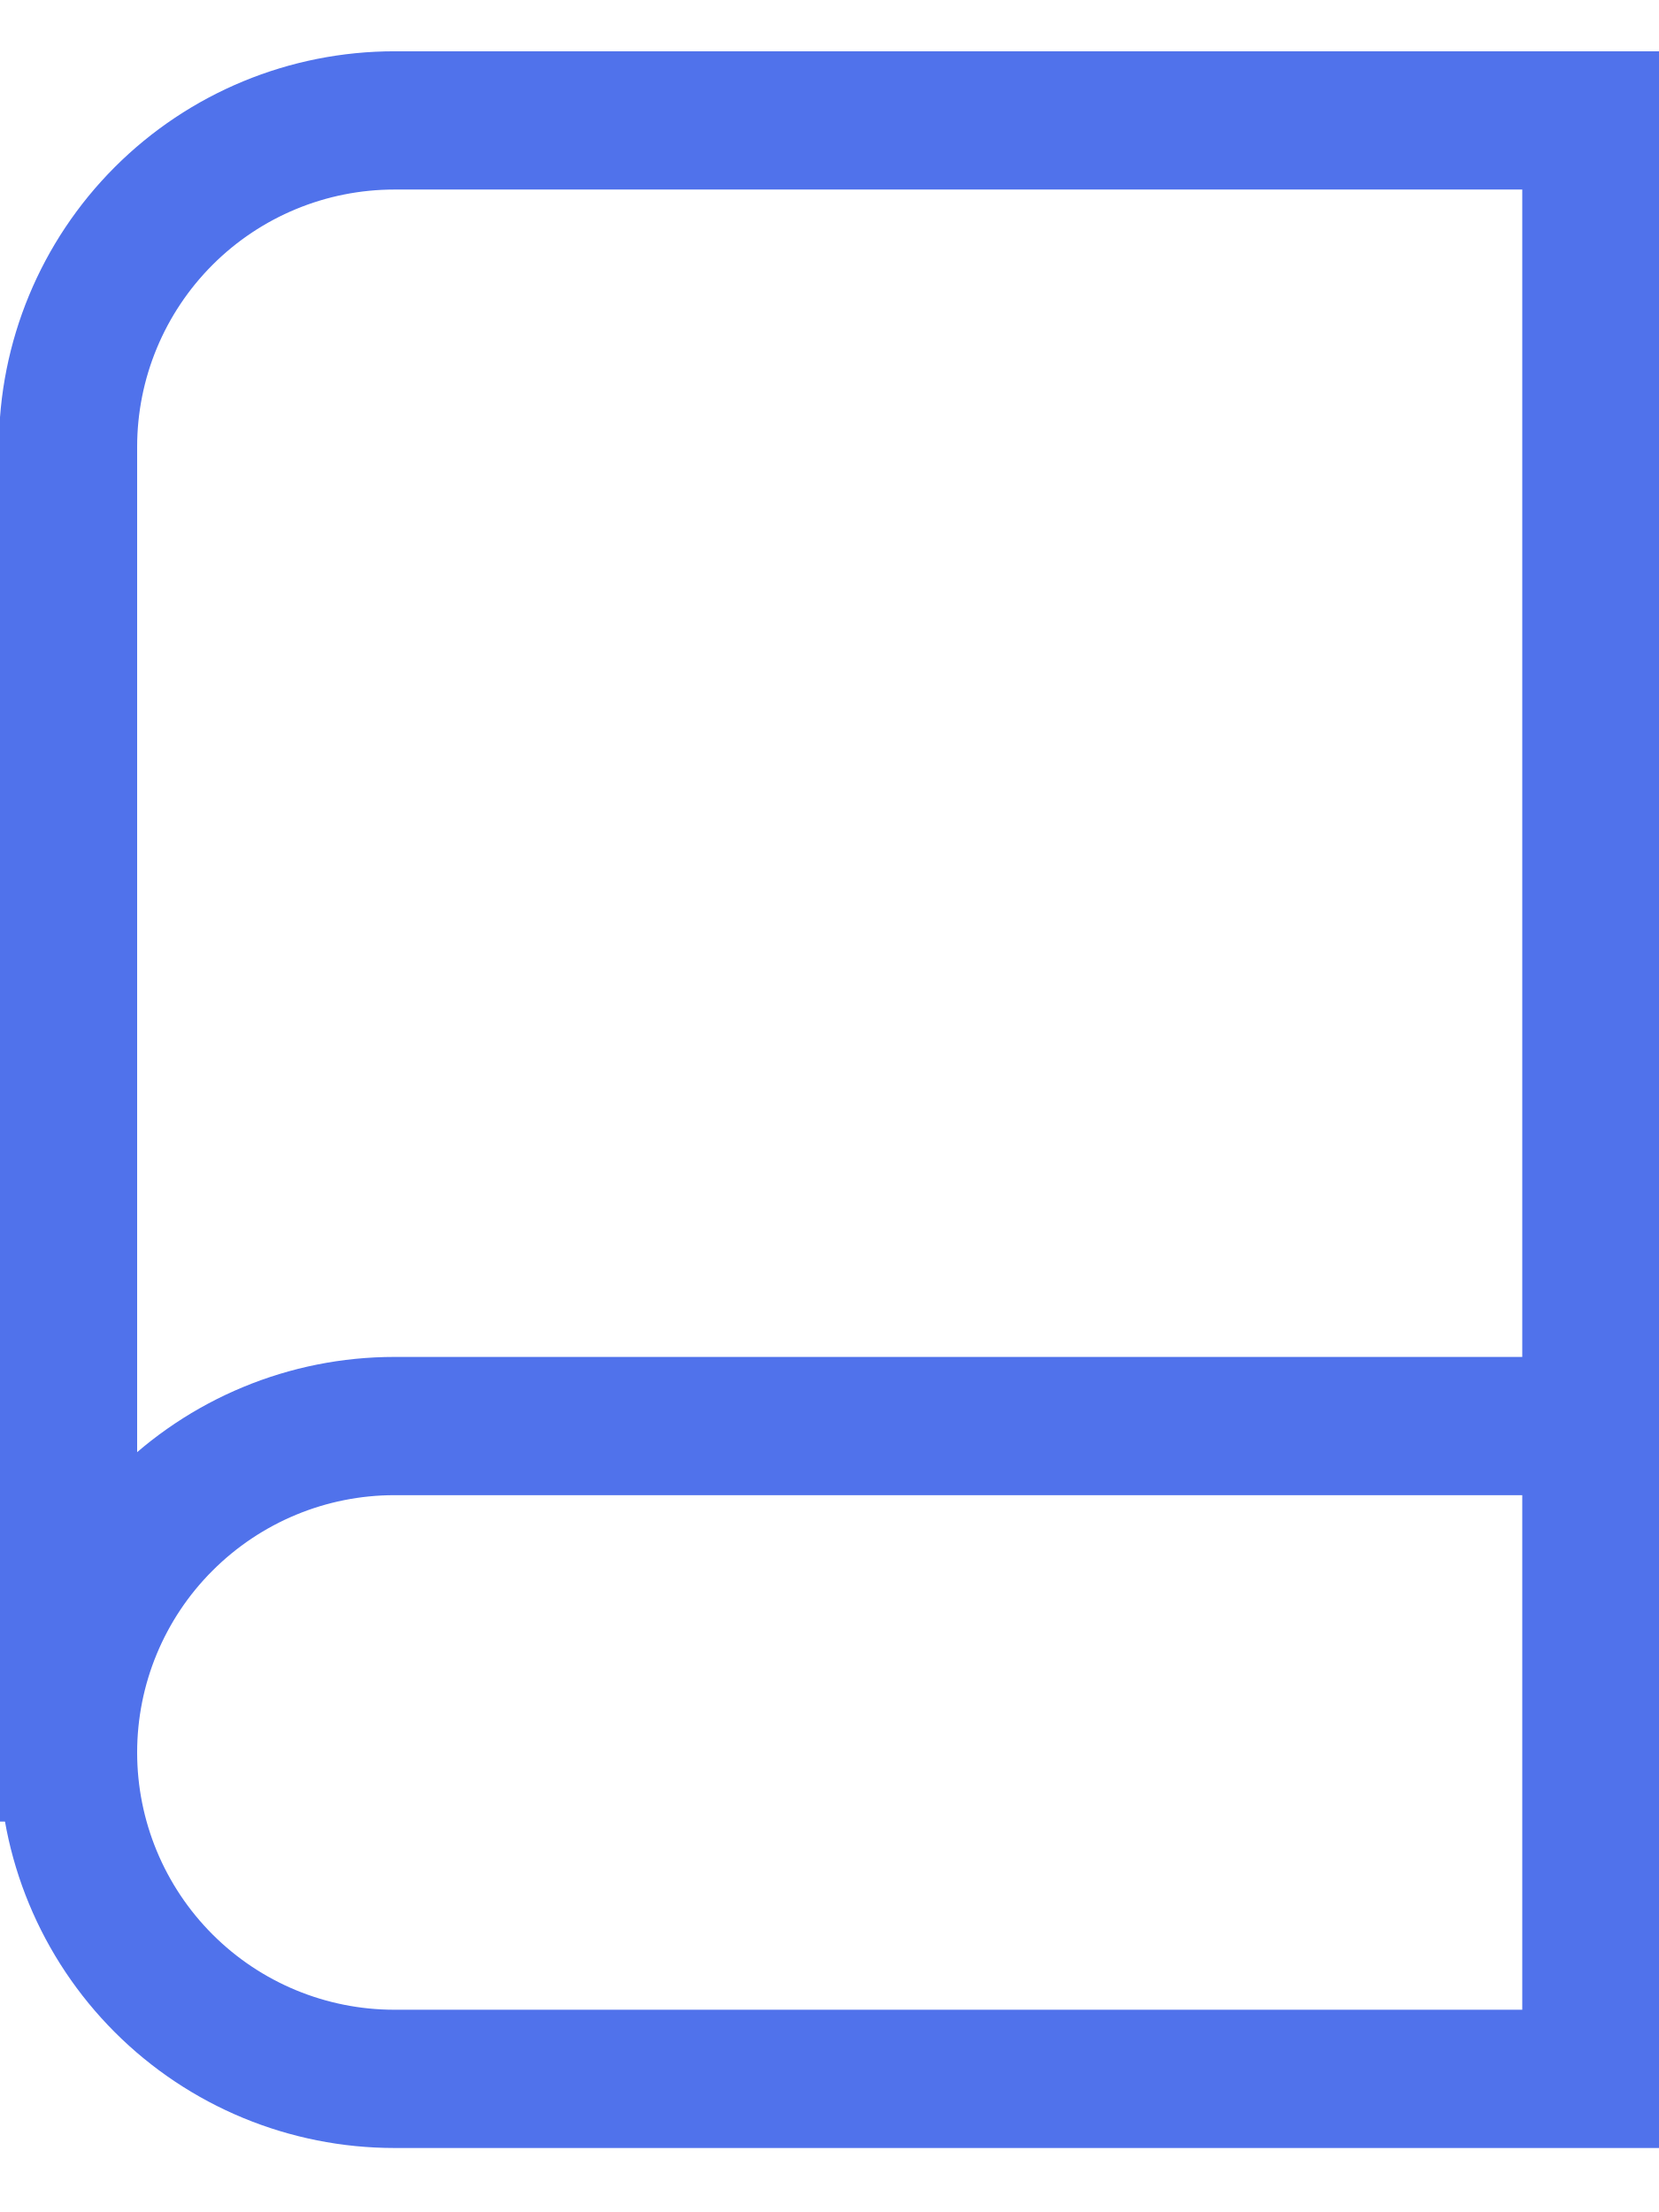
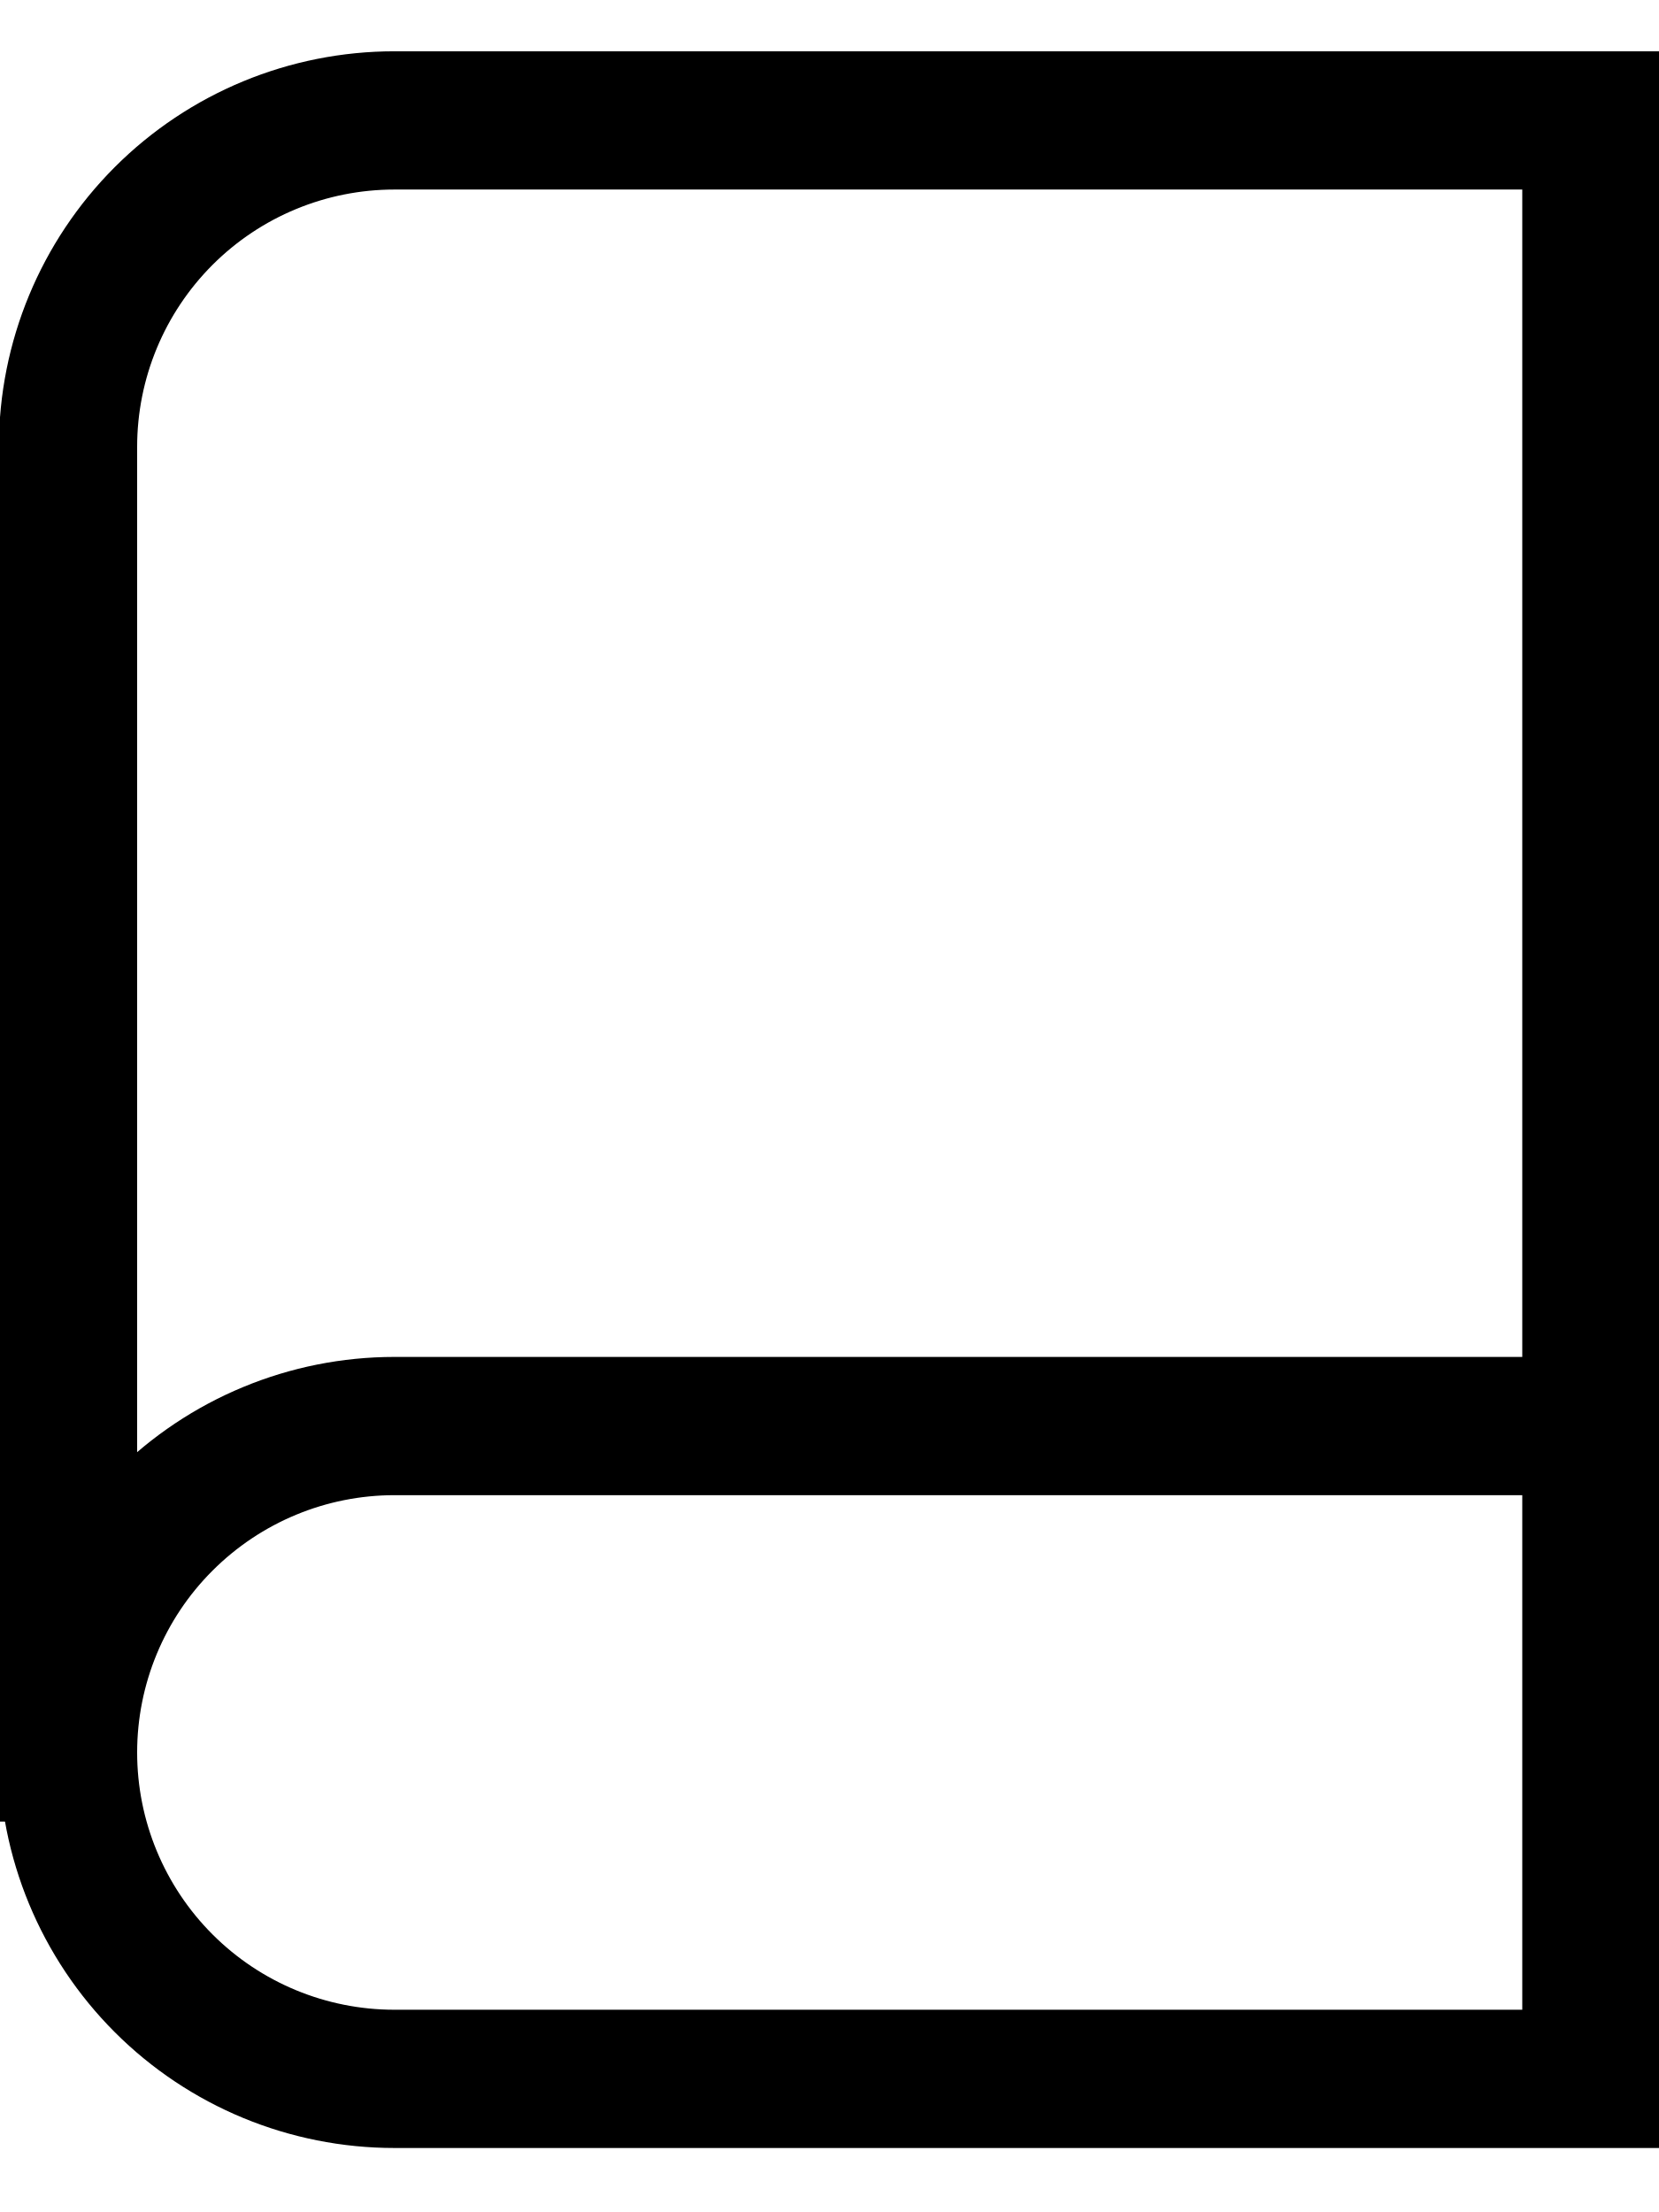
<svg xmlns="http://www.w3.org/2000/svg" width="12" height="16" viewBox="0 0 12 16" fill="none">
-   <path d="M11.511 0.871V15.037H2.853C2.227 15.037 1.627 14.789 1.184 14.346C0.741 13.903 0.492 13.302 0.492 12.676V3.232C0.492 2.606 0.741 2.005 1.184 1.562C1.627 1.119 2.227 0.871 2.853 0.871H11.511Z" stroke="#5072EB" stroke-linecap="square" />
-   <path d="M0.492 12.676C0.492 12.05 0.741 11.449 1.184 11.007C1.627 10.564 2.227 10.315 2.853 10.315H11.511" stroke="#5072EB" stroke-linecap="square" />
+   <path d="M11.511 0.871V15.037H2.853C2.227 15.037 1.627 14.789 1.184 14.346C0.741 13.903 0.492 13.302 0.492 12.676V3.232C0.492 2.606 0.741 2.005 1.184 1.562C1.627 1.119 2.227 0.871 2.853 0.871H11.511Z" stroke="currentColor" stroke-linecap="square" />
+   <path d="M0.492 12.676C0.492 12.05 0.741 11.449 1.184 11.007C1.627 10.564 2.227 10.315 2.853 10.315H11.511" stroke="currentColor" stroke-linecap="square" />
</svg>
